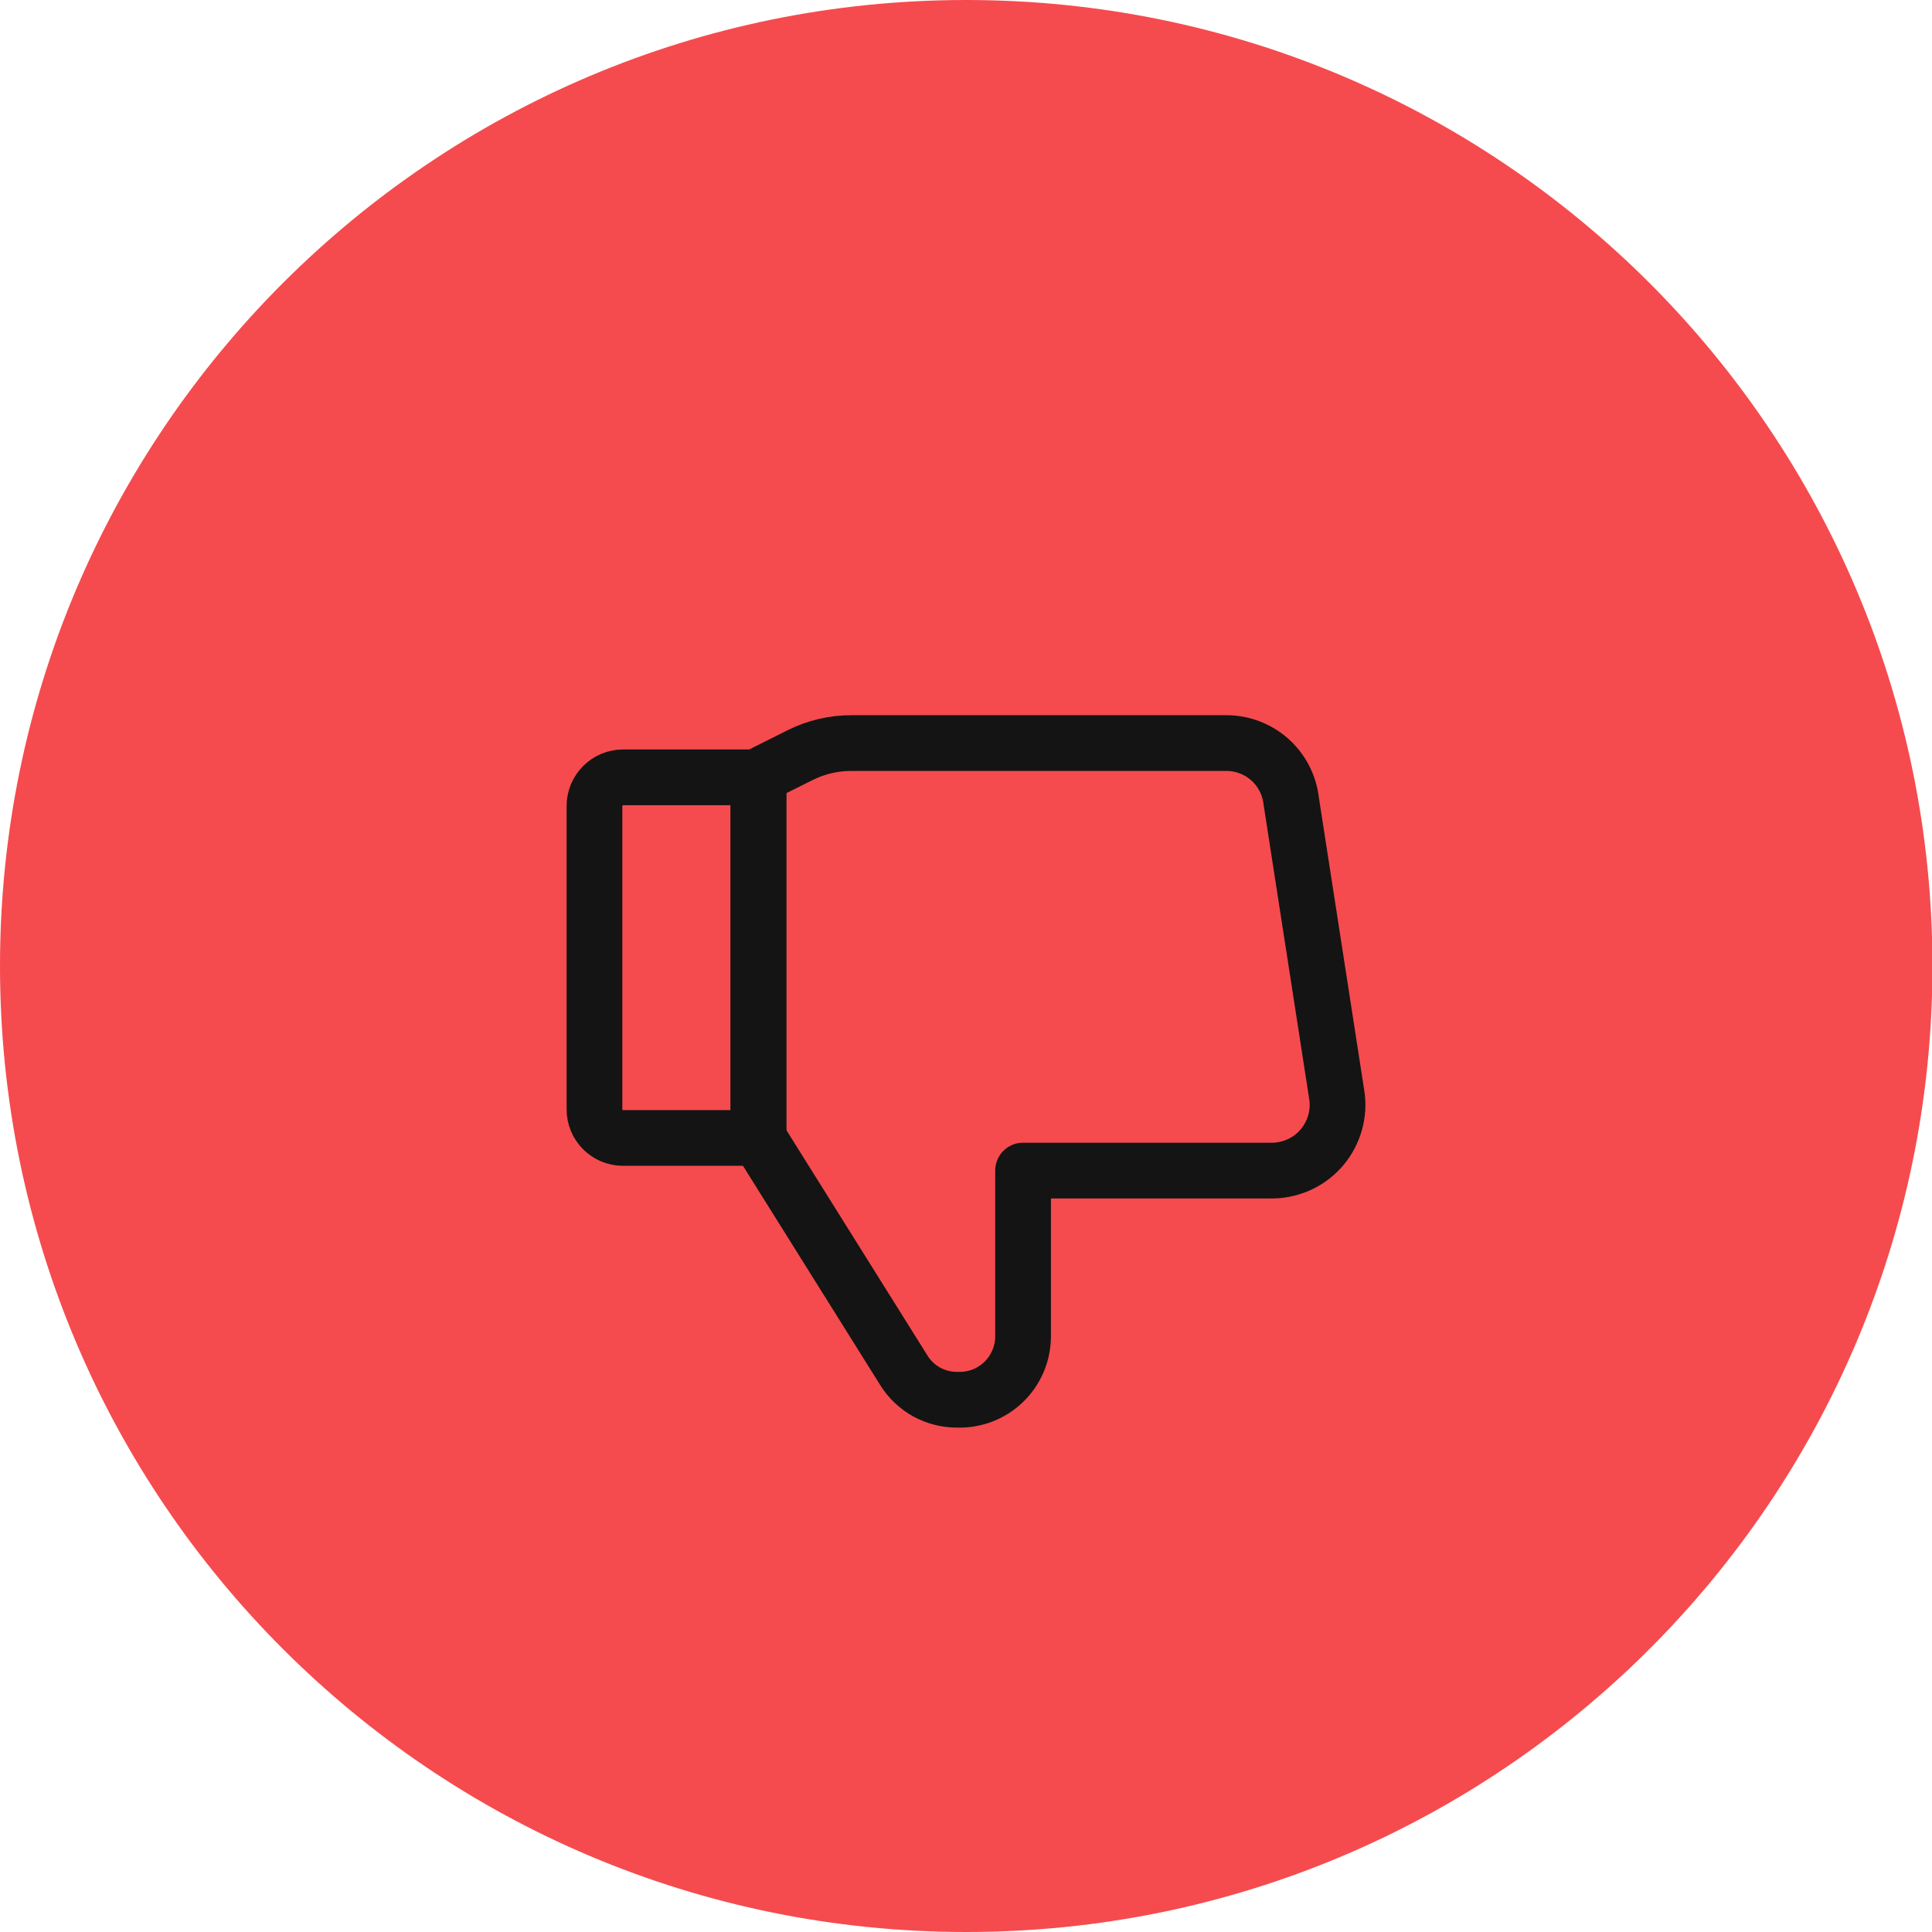
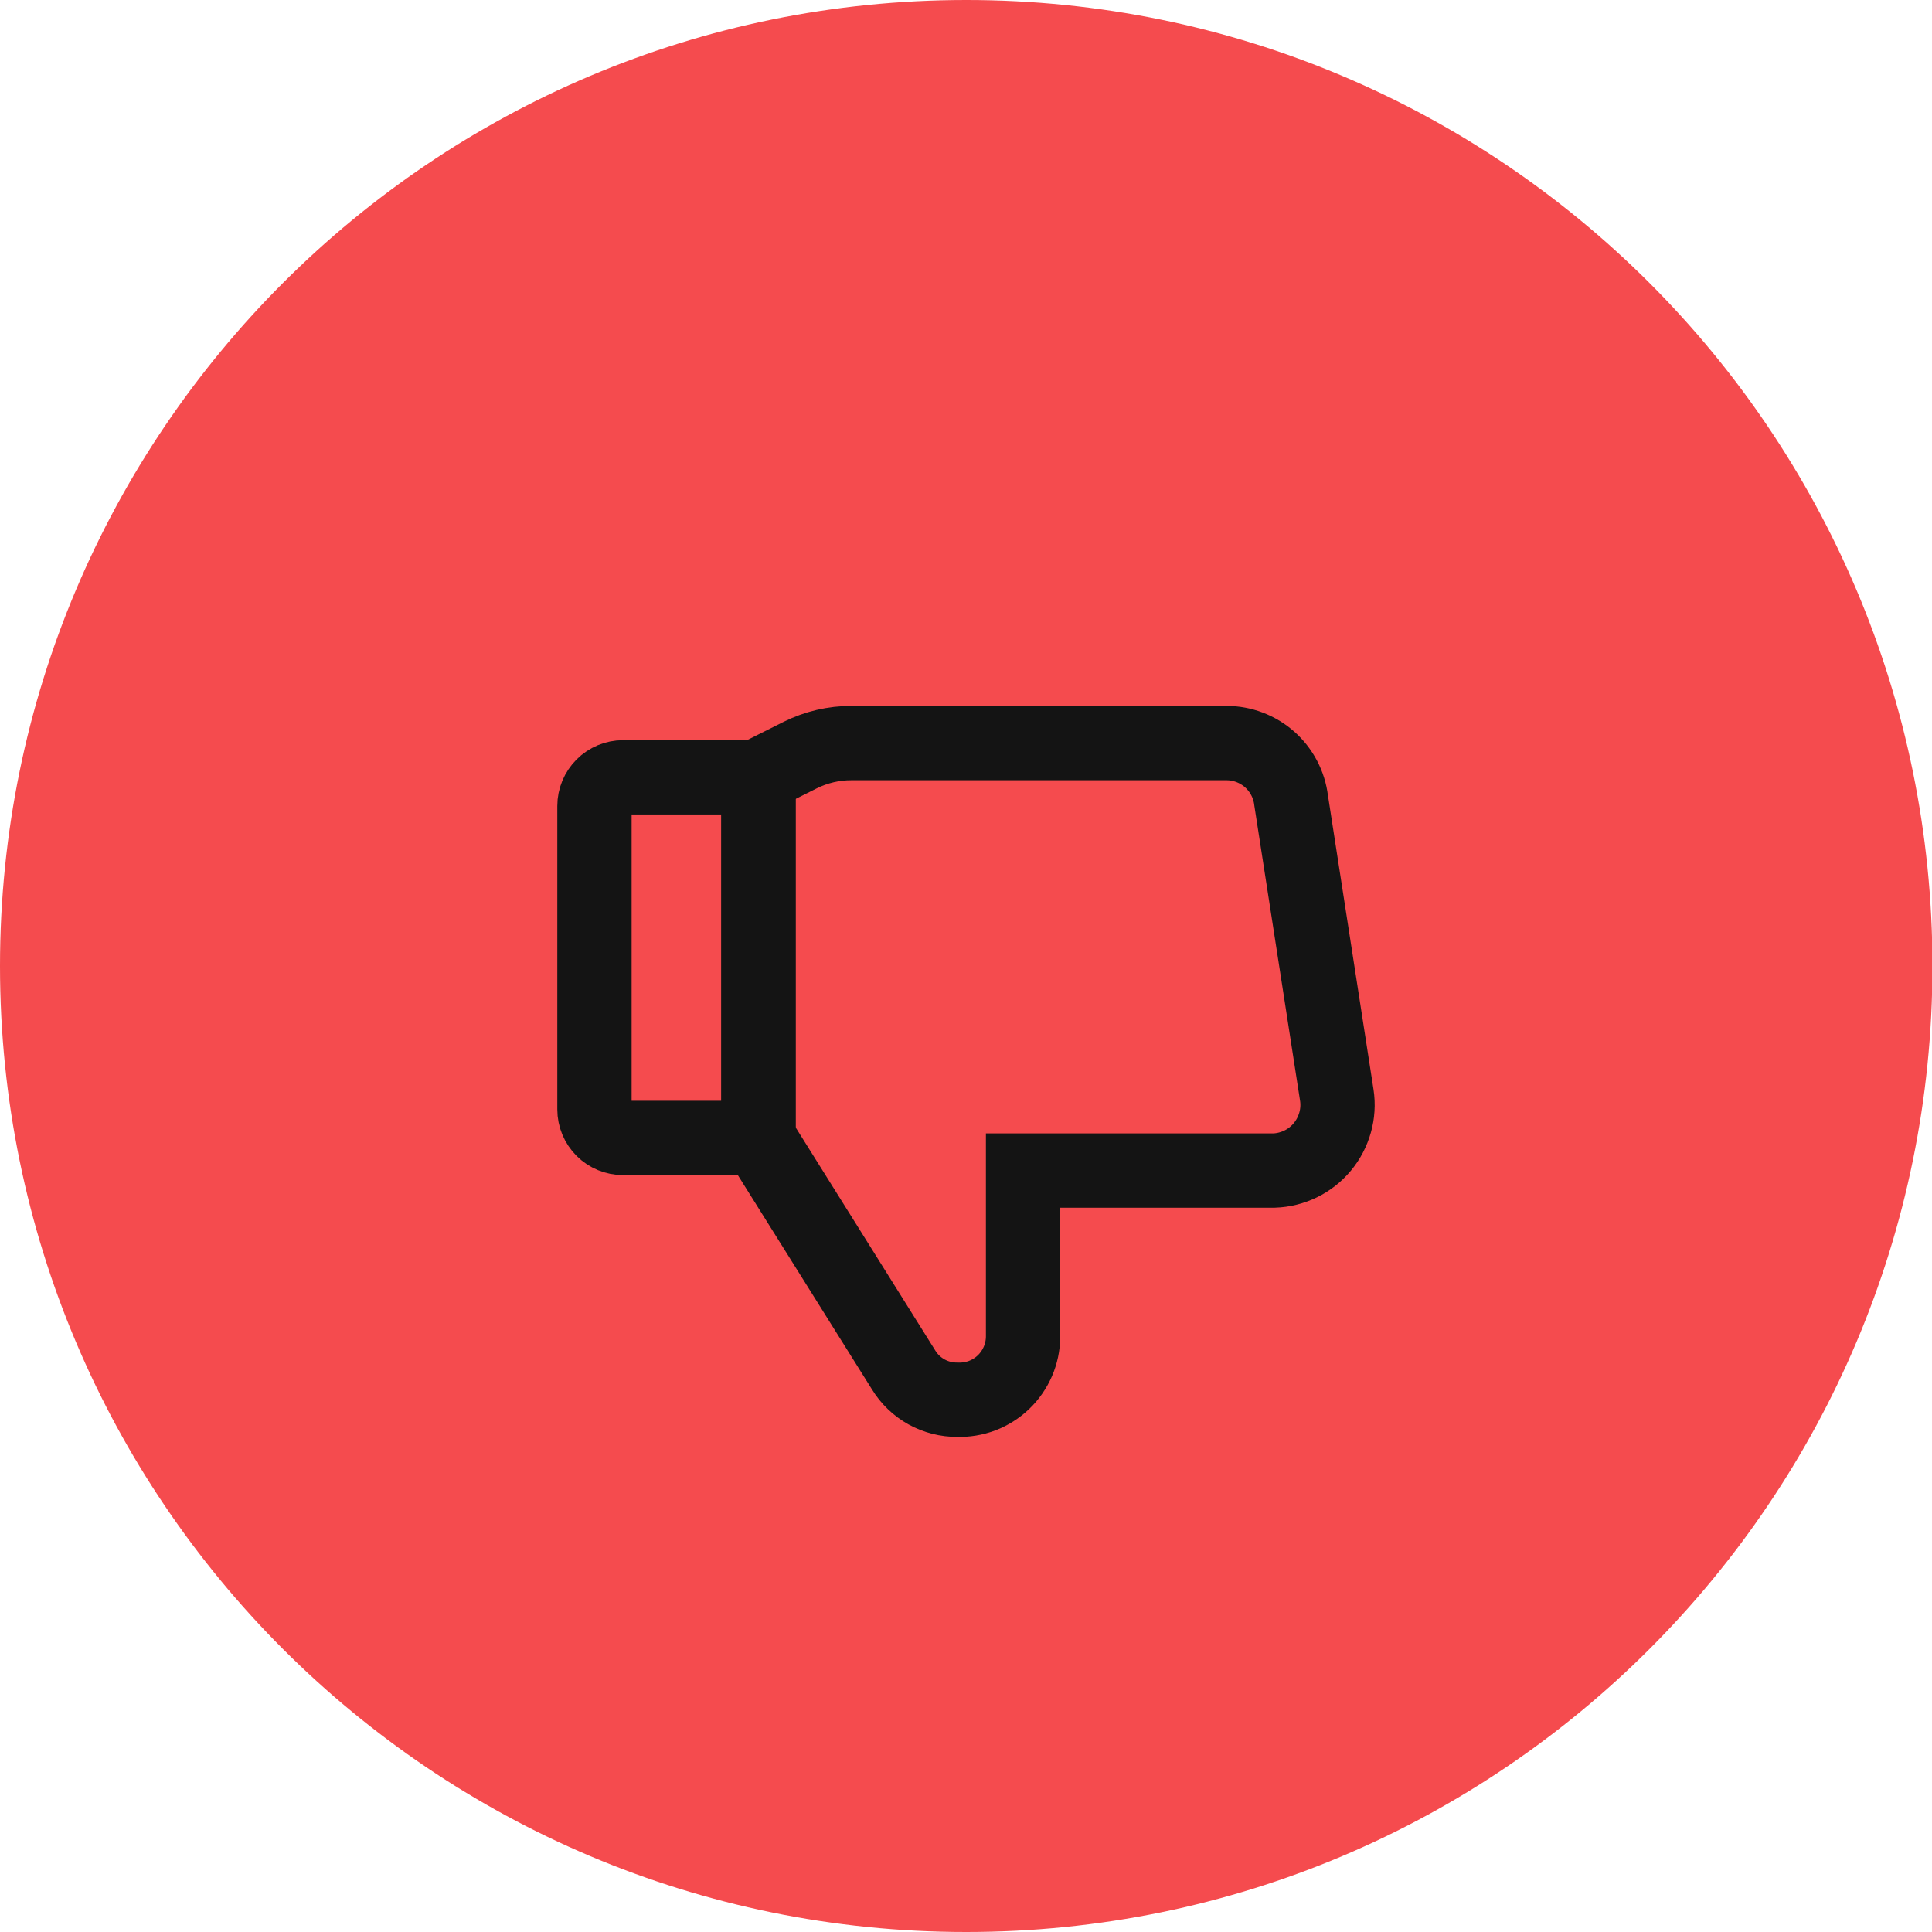
<svg xmlns="http://www.w3.org/2000/svg" width="26" height="26" viewBox="0 0 26 26" fill="none">
  <ellipse cx="13.003" cy="13" rx="13.003" ry="13" fill="#F54B4E" />
-   <path d="M8.385 15.314L10.207 15.314L10.207 10.461L8.385 10.461C8.283 10.461 8.185 10.502 8.113 10.574C8.041 10.646 8 10.744 8 10.846L8 14.93C8 15.032 8.041 15.13 8.113 15.202C8.185 15.274 8.283 15.314 8.385 15.314Z" stroke="#141414" stroke-width="0.75" stroke-linecap="round" stroke-linejoin="round" />
-   <path d="M10.207 15.315L12.161 18.437C12.236 18.56 12.343 18.662 12.469 18.732C12.596 18.802 12.739 18.838 12.883 18.837C12.997 18.841 13.111 18.822 13.218 18.782C13.324 18.741 13.422 18.68 13.504 18.601C13.587 18.522 13.652 18.427 13.698 18.322C13.743 18.218 13.767 18.105 13.768 17.991L13.768 15.753L17.144 15.753C17.269 15.749 17.391 15.718 17.503 15.664C17.616 15.609 17.715 15.531 17.795 15.435C17.875 15.339 17.933 15.227 17.967 15.107C18.001 14.987 18.009 14.861 17.99 14.738L17.375 10.769C17.349 10.557 17.246 10.362 17.086 10.22C16.926 10.079 16.719 10 16.506 10L11.461 10C11.22 9.999 10.983 10.055 10.768 10.162L10.215 10.439" stroke="#141414" stroke-width="0.75" stroke-linecap="round" stroke-linejoin="round" />
-   <path d="M10.207 15.315L10.207 10.462" stroke="#141414" stroke-width="0.75" stroke-linecap="round" stroke-linejoin="round" />
+   <path d="M8.385 15.314L10.207 15.314L10.207 10.461L8.385 10.461C8.283 10.461 8.185 10.502 8.113 10.574C8.041 10.646 8 10.744 8 10.846L8 14.93C8 15.032 8.041 15.13 8.113 15.202C8.185 15.274 8.283 15.314 8.385 15.314Z" stroke="#141414" strokeWidth="0.75" strokeLinecap="round" strokeLinejoin="round" />
+   <path d="M10.207 15.315L12.161 18.437C12.236 18.56 12.343 18.662 12.469 18.732C12.596 18.802 12.739 18.838 12.883 18.837C12.997 18.841 13.111 18.822 13.218 18.782C13.324 18.741 13.422 18.68 13.504 18.601C13.587 18.522 13.652 18.427 13.698 18.322C13.743 18.218 13.767 18.105 13.768 17.991L13.768 15.753L17.144 15.753C17.269 15.749 17.391 15.718 17.503 15.664C17.616 15.609 17.715 15.531 17.795 15.435C17.875 15.339 17.933 15.227 17.967 15.107C18.001 14.987 18.009 14.861 17.99 14.738L17.375 10.769C17.349 10.557 17.246 10.362 17.086 10.22C16.926 10.079 16.719 10 16.506 10L11.461 10C11.22 9.999 10.983 10.055 10.768 10.162L10.215 10.439" stroke="#141414" strokeWidth="0.75" strokeLinecap="round" strokeLinejoin="round" />
+   <path d="M10.207 15.315L10.207 10.462" stroke="#141414" strokeWidth="0.75" strokeLinecap="round" strokeLinejoin="round" />
</svg>
